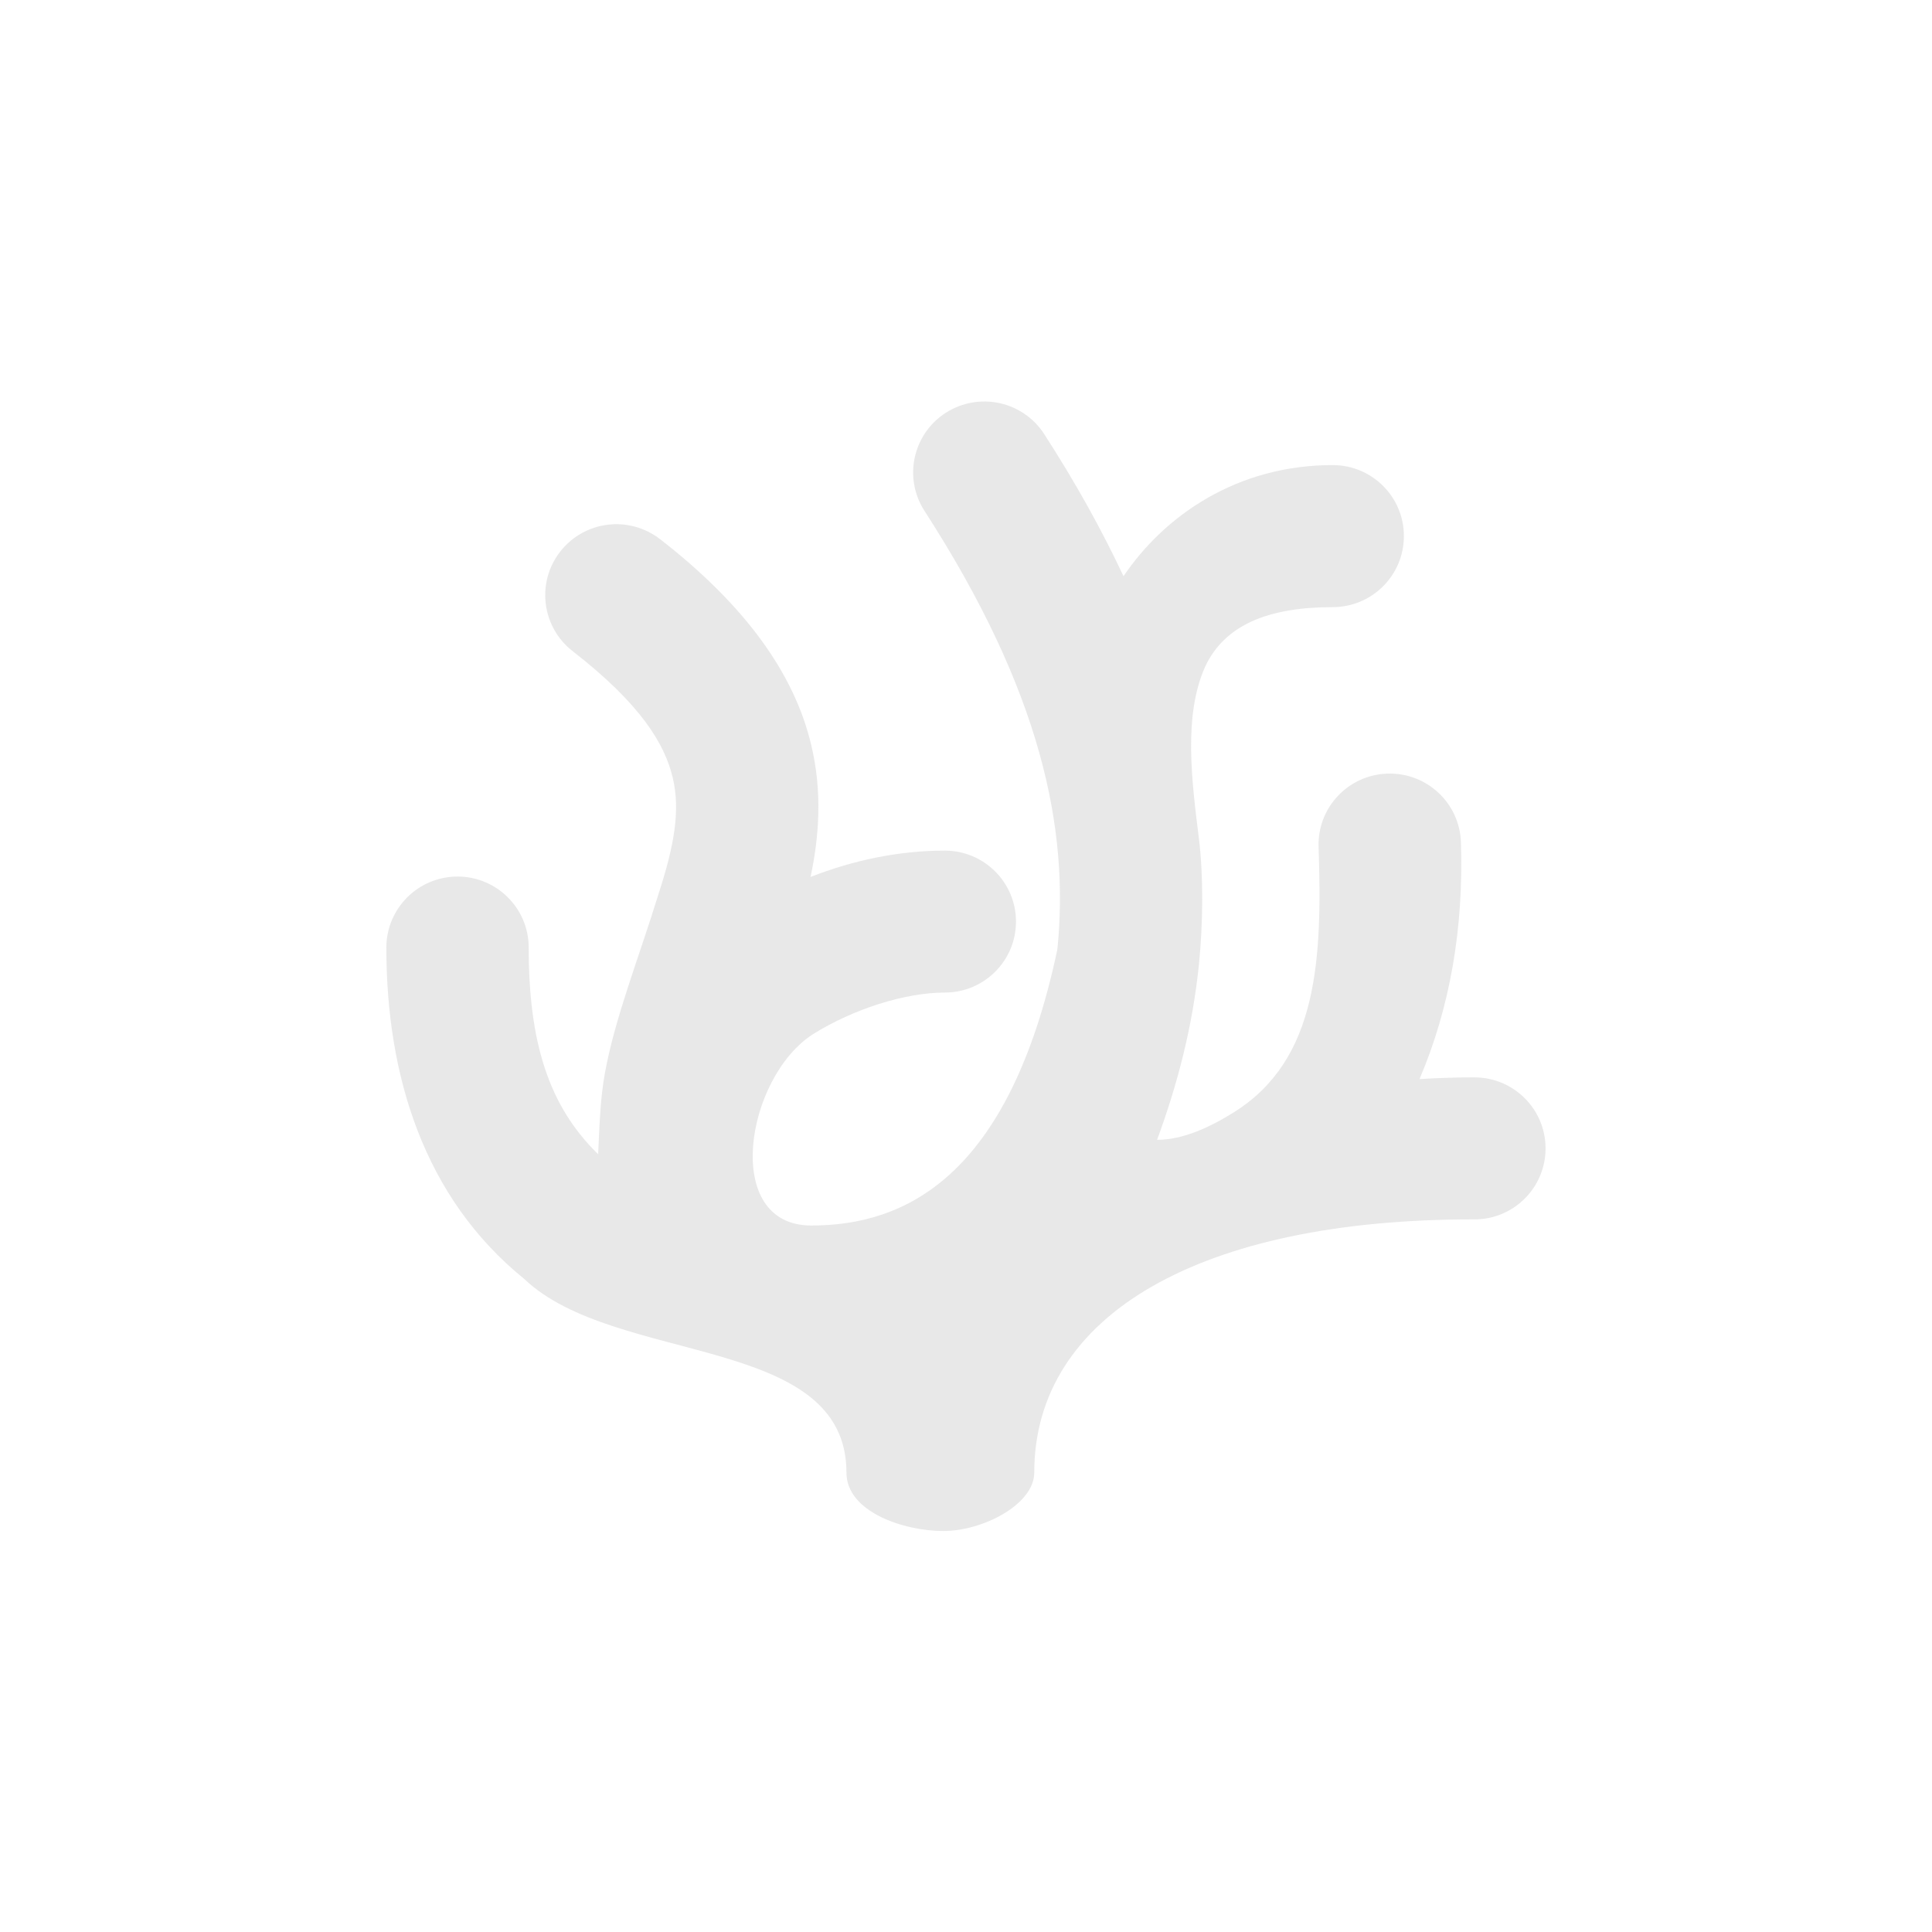
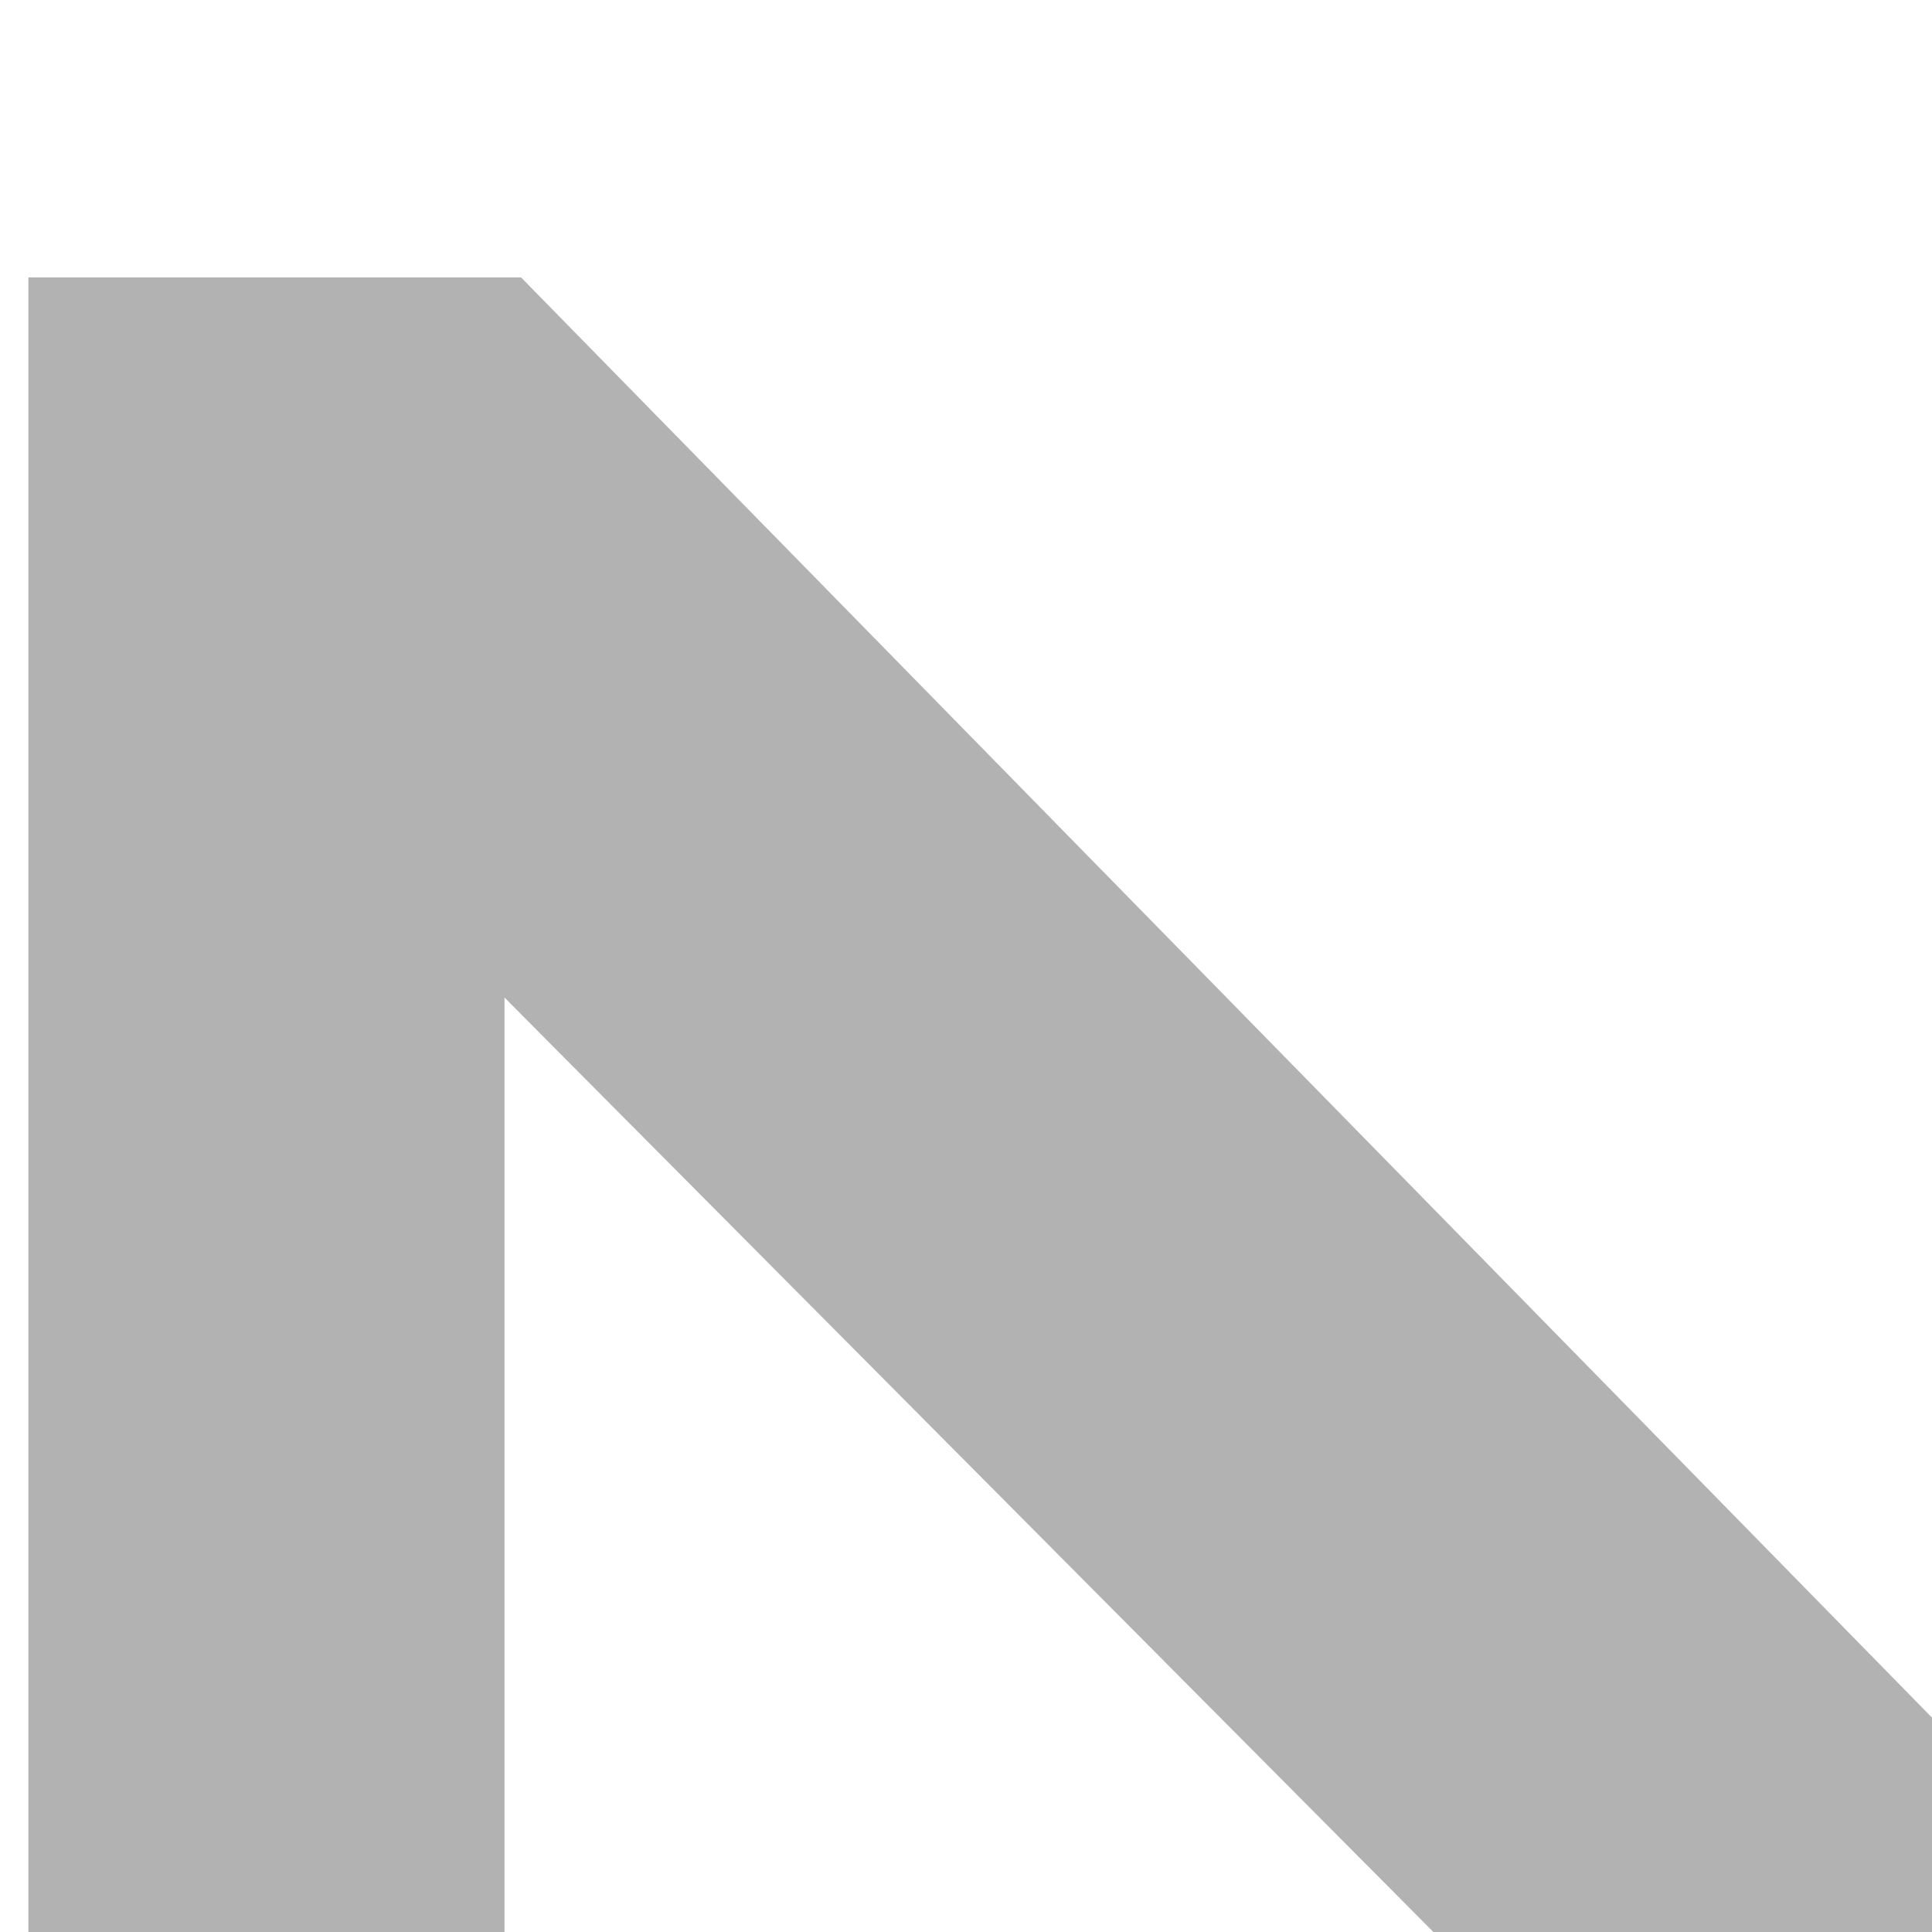
<svg xmlns="http://www.w3.org/2000/svg" version="1.1" x="0" y="0" width="40" height="40" viewBox="0, 0, 40, 40">
  <g id="codium_grey_dark_letterpress">
-     <path d="M19.582,8.546 C18.897,8.985 18.7,9.896 19.141,10.578 C21.567,14.335 22.14,17.169 21.892,19.653 C20.888,24.409 18.705,25.373 16.797,25.373 C14.935,25.373 15.434,22.308 16.833,21.411 C17.669,20.889 18.74,20.55 19.561,20.55 C20.375,20.55 21.035,19.892 21.035,19.081 C21.035,18.269 20.375,17.611 19.561,17.611 C18.602,17.611 17.66,17.813 16.782,18.156 C16.961,17.309 17.027,16.394 16.795,15.421 C16.443,13.943 15.429,12.532 13.668,11.164 C13.359,10.924 12.968,10.816 12.58,10.864 C12.192,10.912 11.839,11.112 11.599,11.42 C11.099,12.06 11.215,12.984 11.857,13.482 C13.292,14.597 13.766,15.422 13.928,16.1 C14.09,16.779 13.959,17.508 13.634,18.509 C13.218,19.857 12.735,21.062 12.524,22.216 C12.419,22.784 12.41,23.403 12.384,23.897 C11.35,22.89 10.946,21.56 10.946,19.618 C10.946,18.806 10.286,18.148 9.472,18.148 C8.659,18.149 8,18.806 7.999,19.618 C7.999,22.271 8.775,24.796 10.855,26.48 C12.737,28.274 17.525,27.611 17.525,30.49 C17.525,31.303 18.714,31.698 19.528,31.698 C20.363,31.698 21.413,31.14 21.413,30.49 C21.413,27.223 24.856,25.238 30.524,25.246 C31.338,25.248 31.998,24.59 31.999,23.779 C32.001,22.967 31.342,22.307 30.528,22.306 C30.14,22.305 29.763,22.319 29.39,22.341 C30.024,20.851 30.305,19.21 30.247,17.438 C30.22,16.626 29.539,15.99 28.725,16.017 C27.911,16.043 27.273,16.723 27.3,17.535 C27.377,19.855 27.29,21.927 25.561,23.019 C25.07,23.33 24.498,23.599 23.956,23.599 C24.377,22.455 24.695,21.247 24.825,19.945 C24.908,19.114 24.917,18.127 24.822,17.36 C24.675,16.172 24.497,14.825 24.948,13.81 C25.353,12.936 26.261,12.57 27.594,12.57 C28.407,12.569 29.066,11.911 29.066,11.1 C29.067,10.288 28.407,9.63 27.594,9.629 C25.613,9.629 24.112,10.671 23.261,11.93 C22.816,10.98 22.274,10.001 21.619,8.987 C21.408,8.659 21.075,8.429 20.693,8.346 C20.504,8.305 20.308,8.302 20.118,8.336 C19.927,8.37 19.745,8.441 19.582,8.546 z" fill="#B2B2B2" fill-opacity="0.3" id="path6008" />
+     <path id="path6008" fill="#B2B2B2" d="M124.412 5.744V100.432L102.703 121.756H92.499V70.769L91.492 71.799L63.087 100.848V90.258L102.356 51.016V109.118L103.363 108.077L114.391 96.678L114.555 96.51V20.652L113.556 21.659L63.087 72.428V57.929L114.212 5.744H124.412M10.788 5.744L61.913 57.929V72.428L11.444 21.659L10.445 20.652V96.51L10.609 96.678L21.637 108.077L22.644 109.118V51.016L61.913 90.258V100.848L33.508 71.799L32.501 70.769V121.756H22.297L0.588 100.432V5.744H10.788" />
  </g>
</svg>
